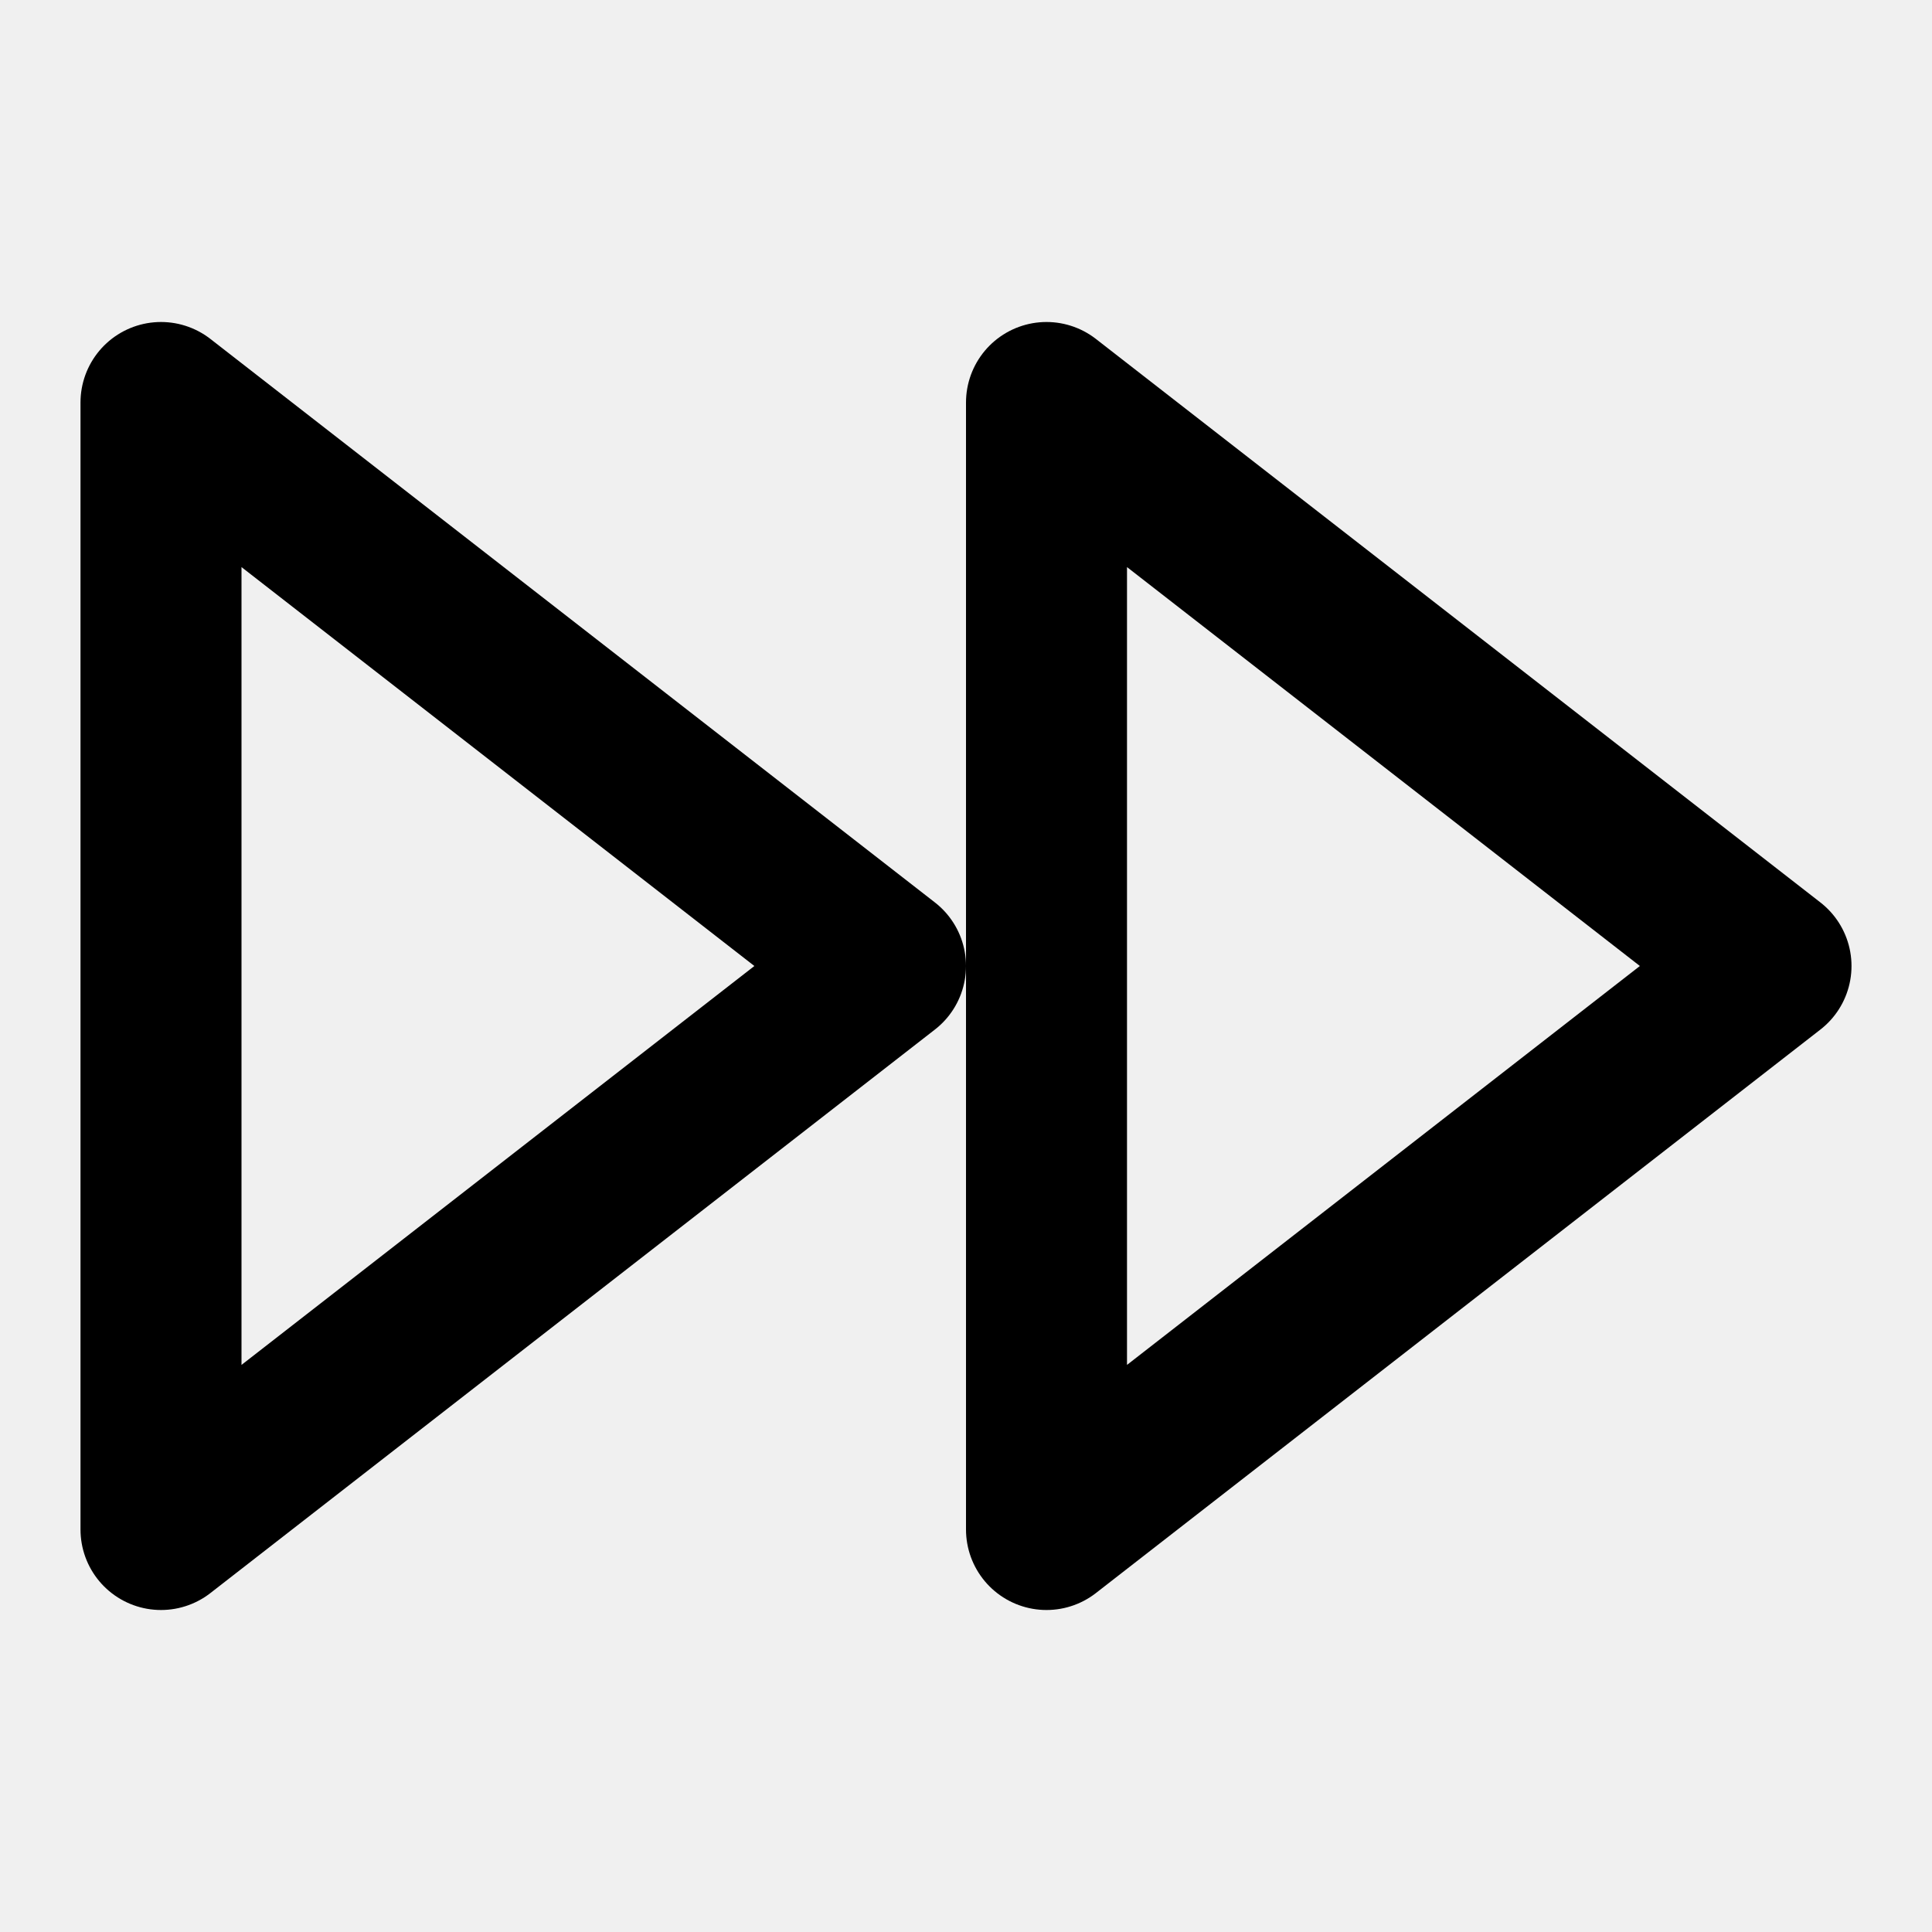
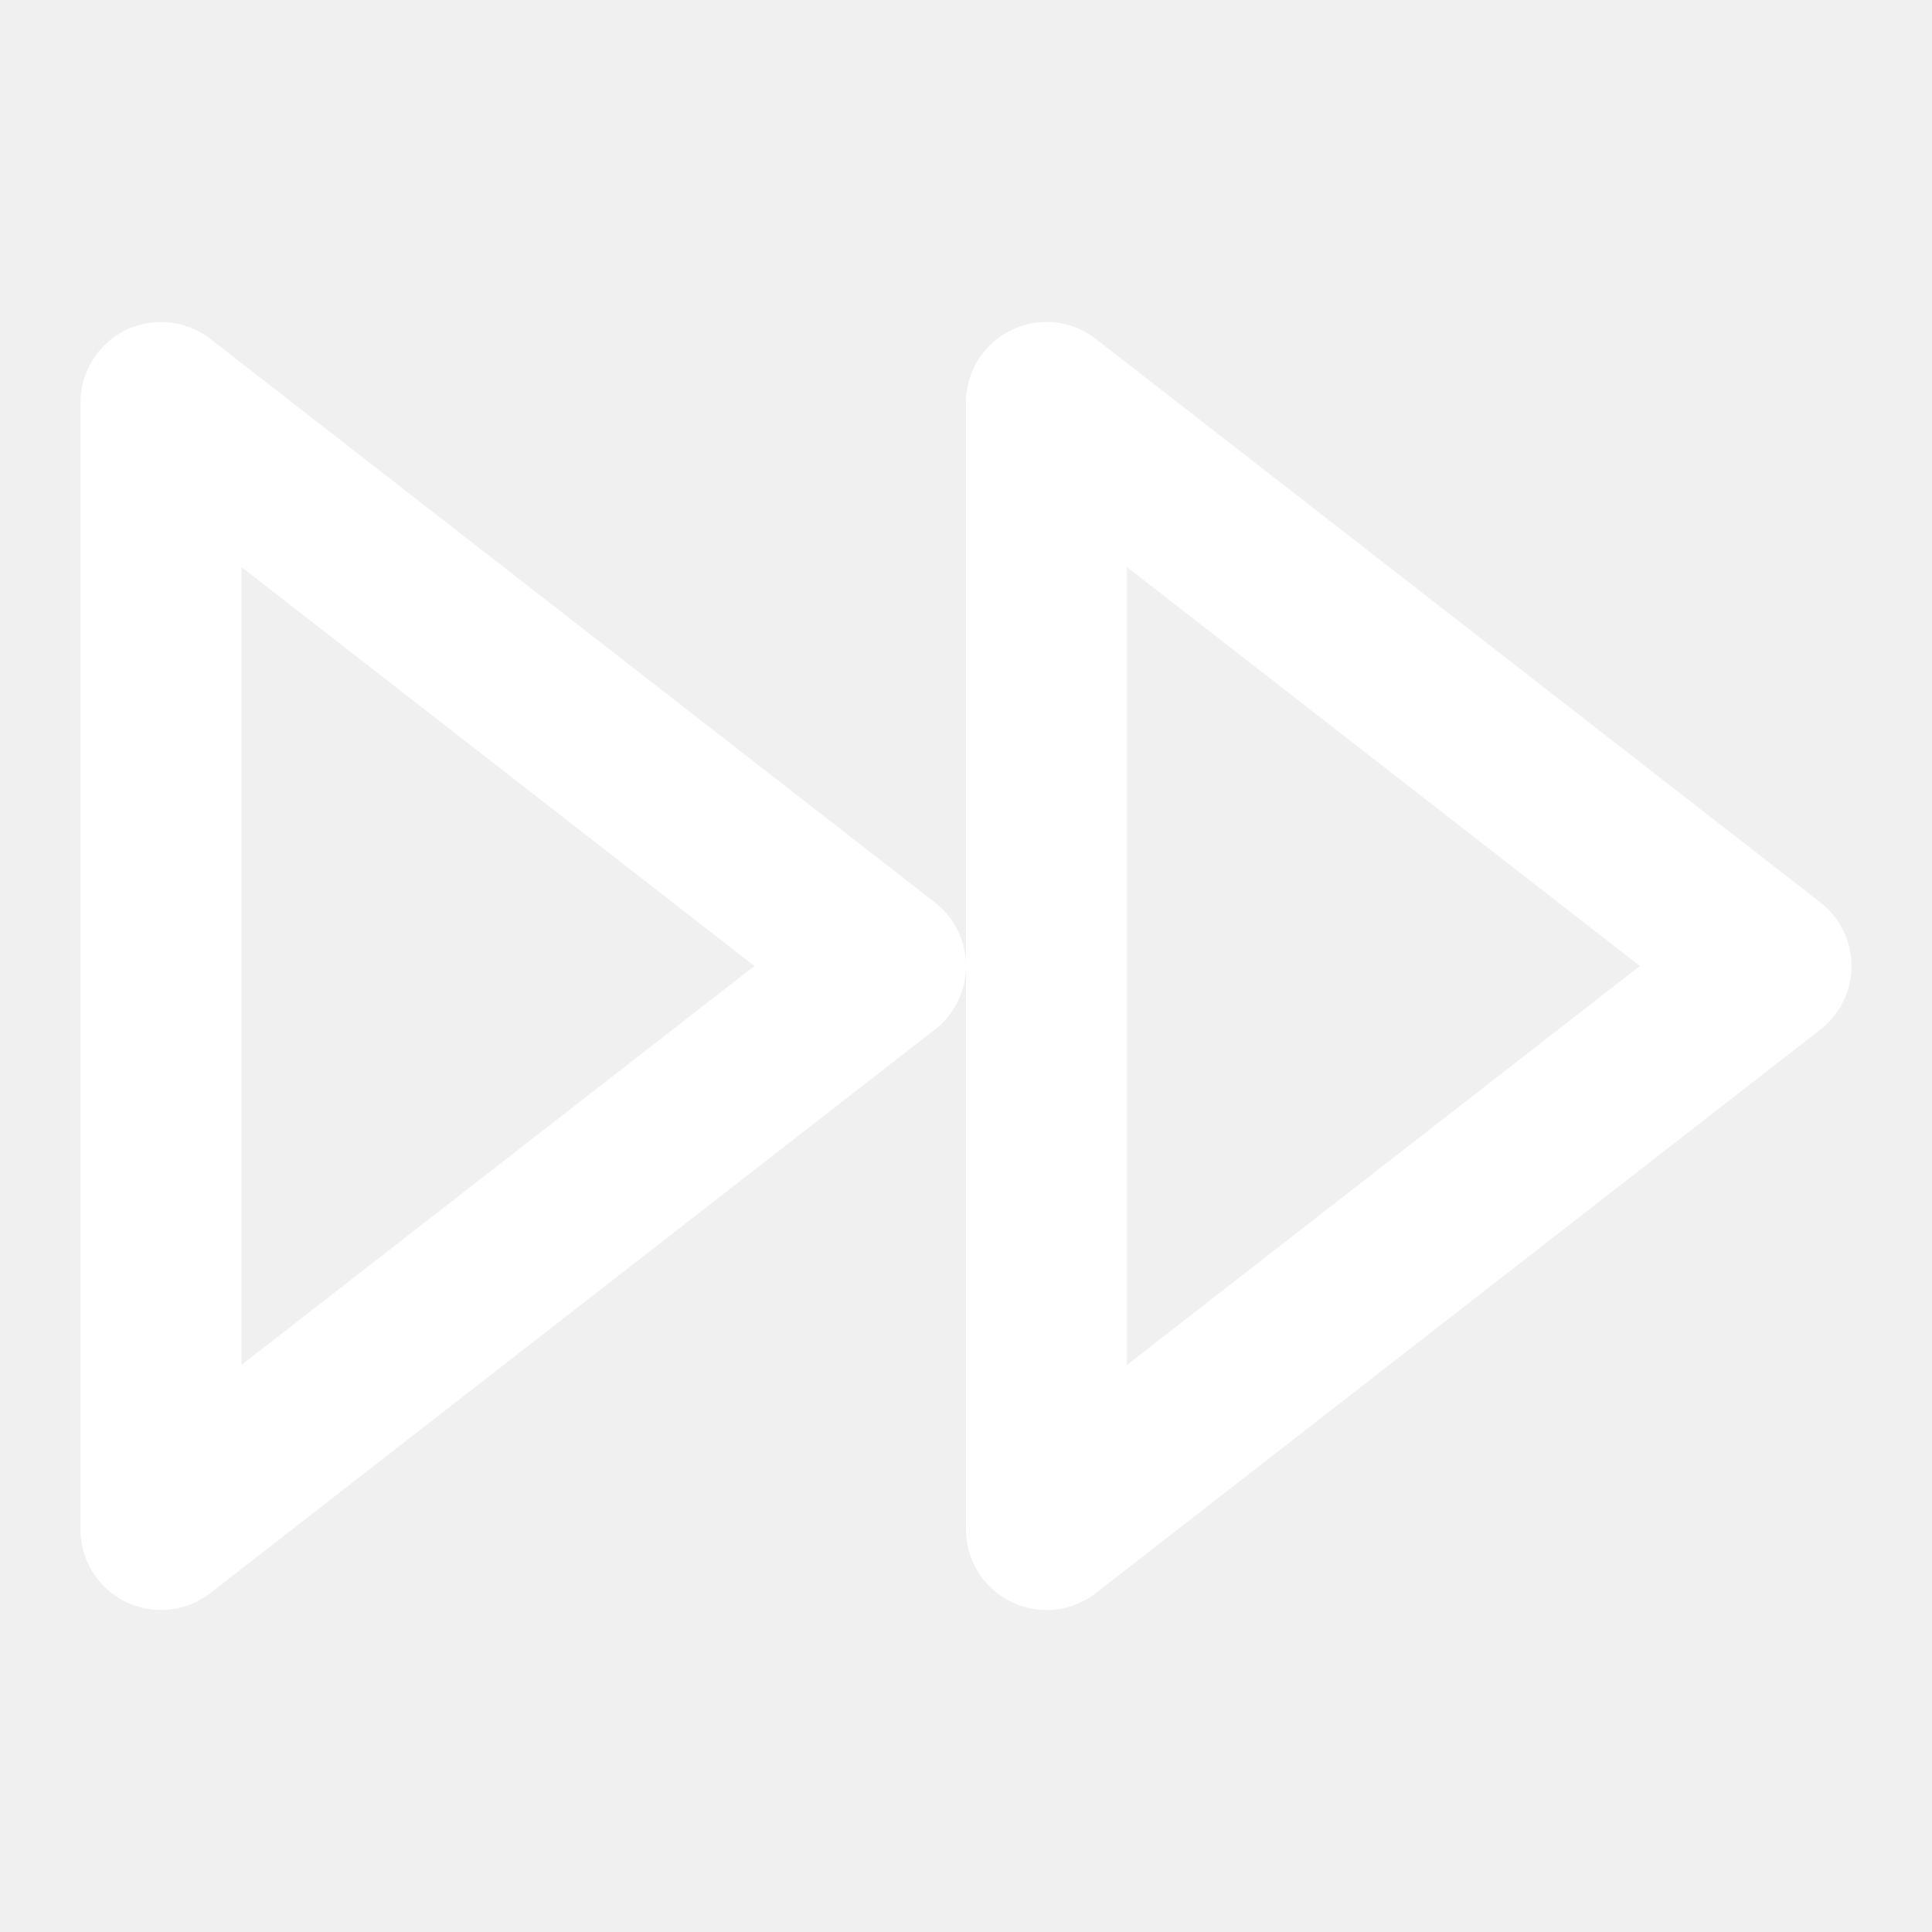
- <svg xmlns="http://www.w3.org/2000/svg" width="24" height="24" viewBox="0 0 24 24" fill="none" stroke="currentColor" stroke-width="2" stroke-linecap="round" stroke-linejoin="round" class="feather feather-fast-forward">
+ <svg xmlns="http://www.w3.org/2000/svg" width="28" height="28" viewBox="0 0 24 24" fill="none" stroke="white" stroke-width="2" stroke-linecap="round" stroke-linejoin="round" class="feather feather-fast-forward">
  <polygon points="13 19 22 12 13 5 13 19" />
  <polygon points="2 19 11 12 2 5 2 19" />
</svg>
